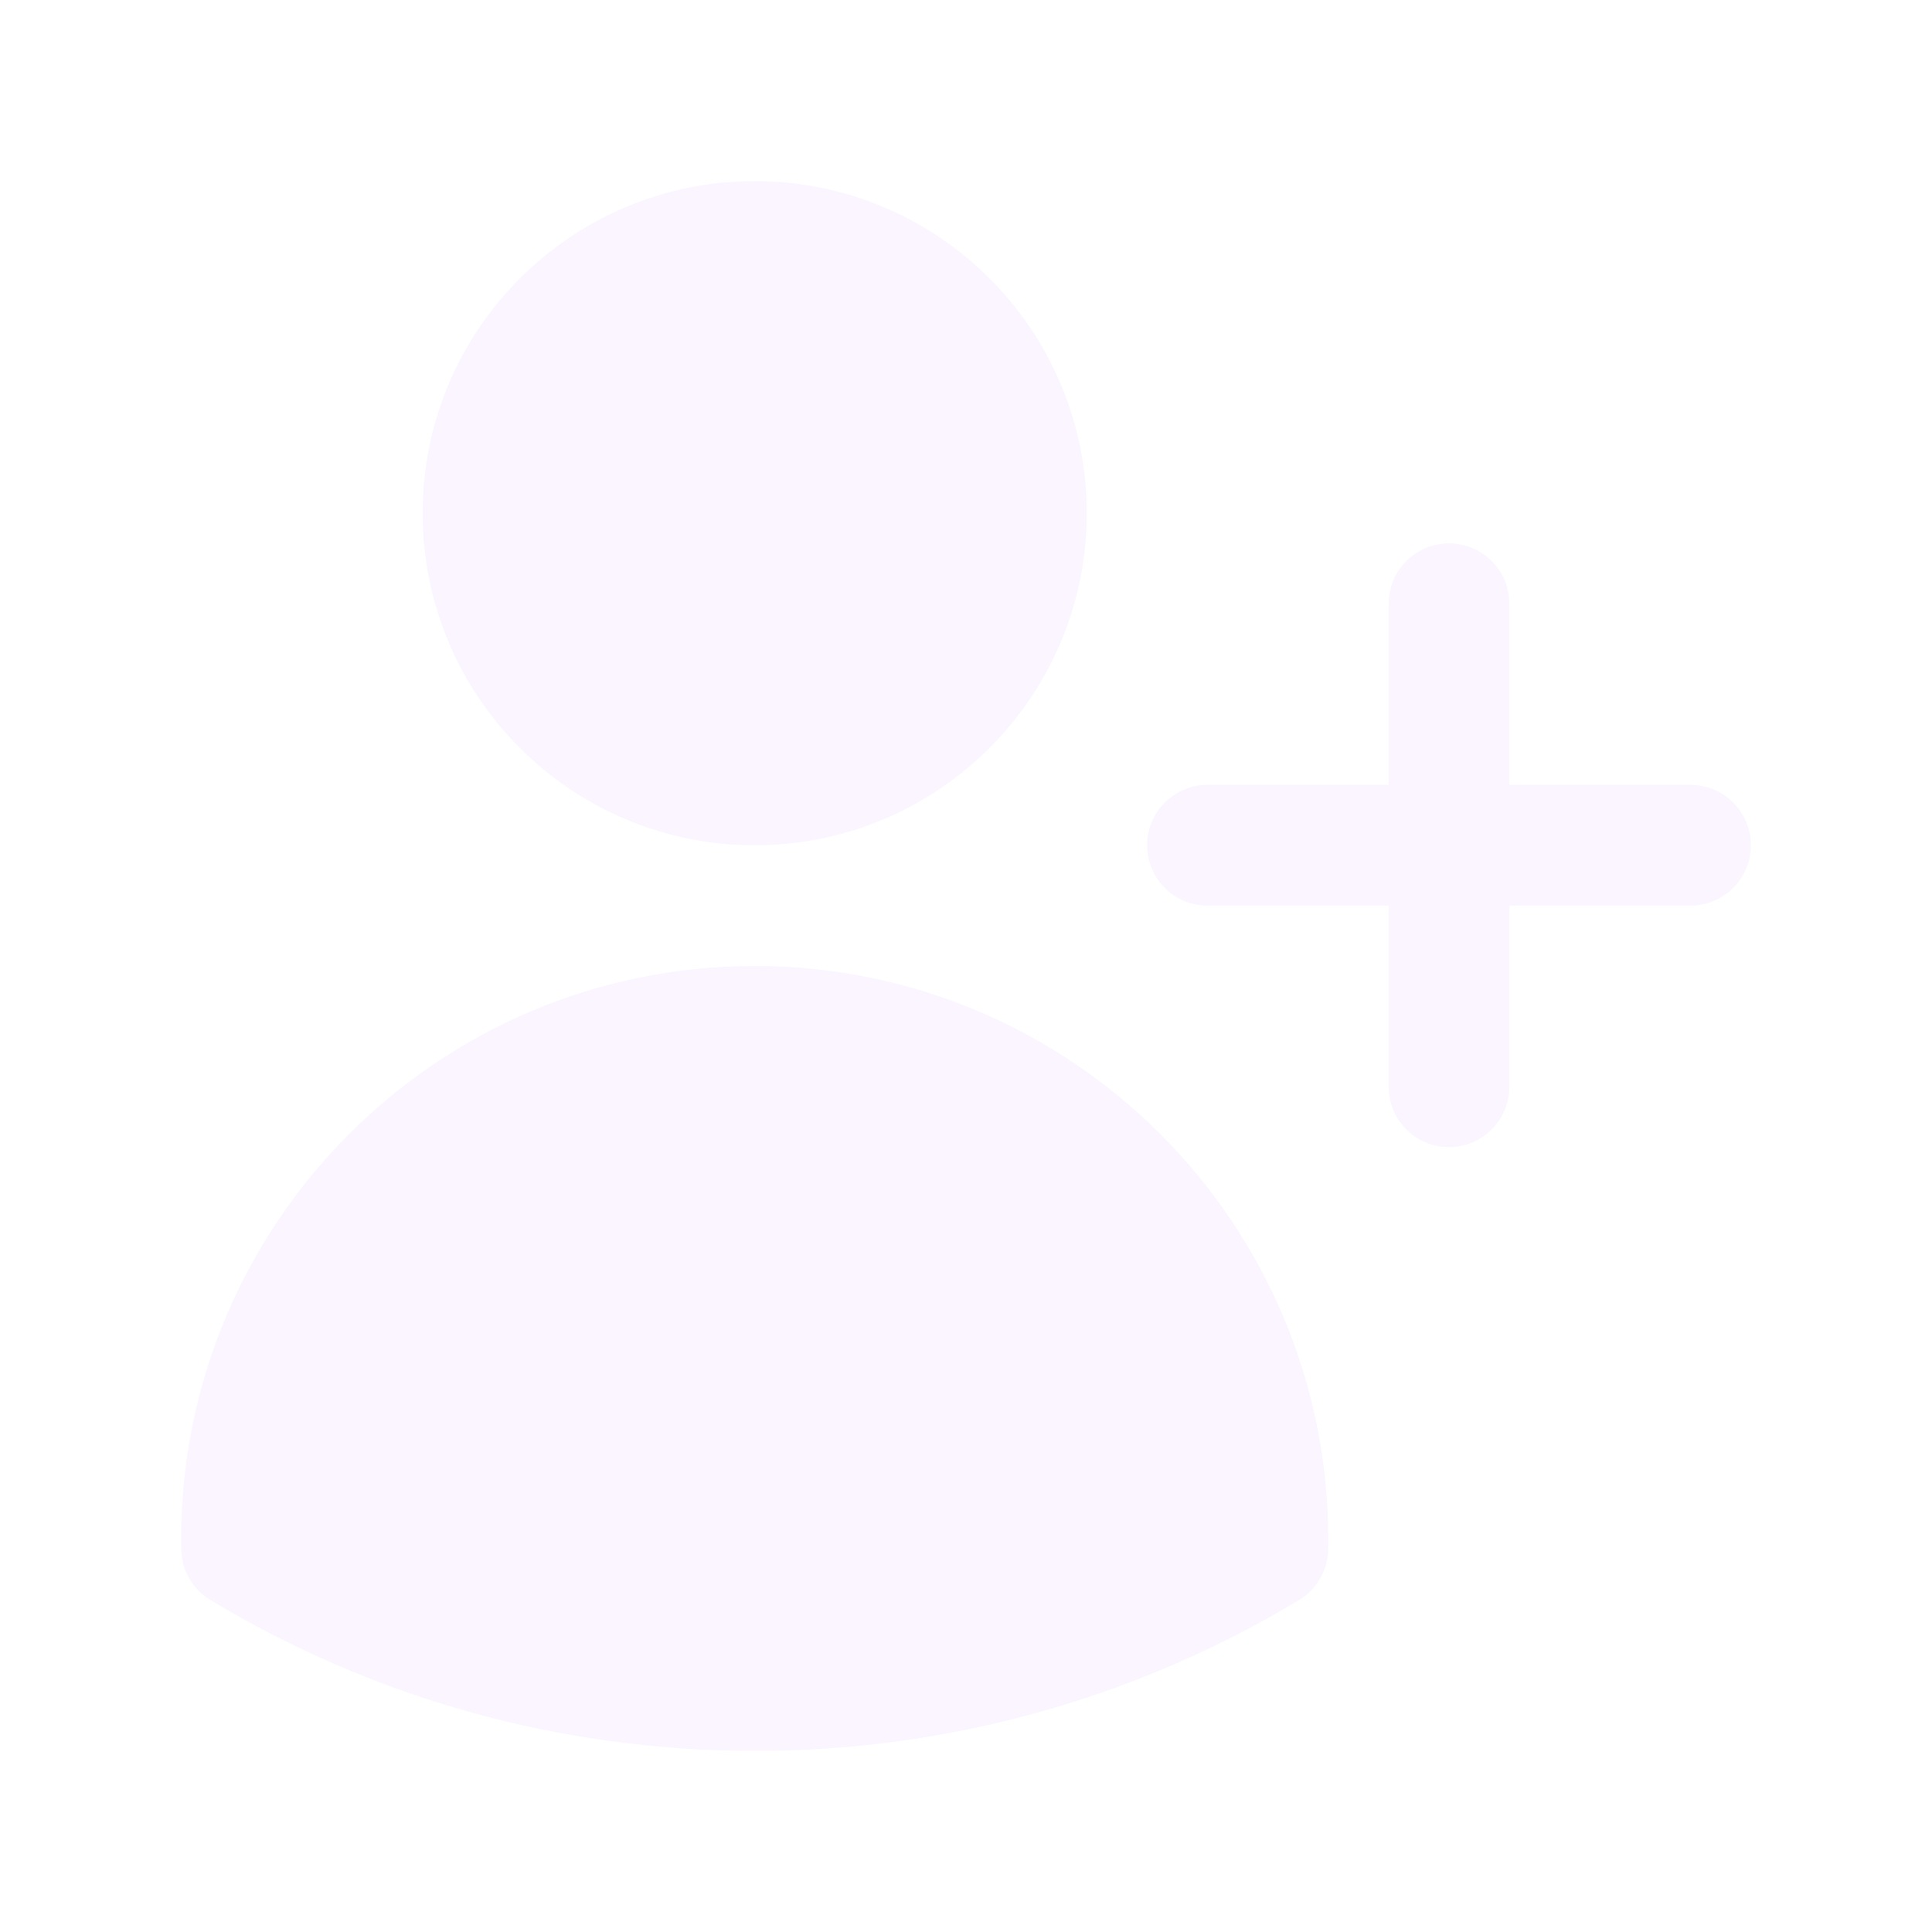
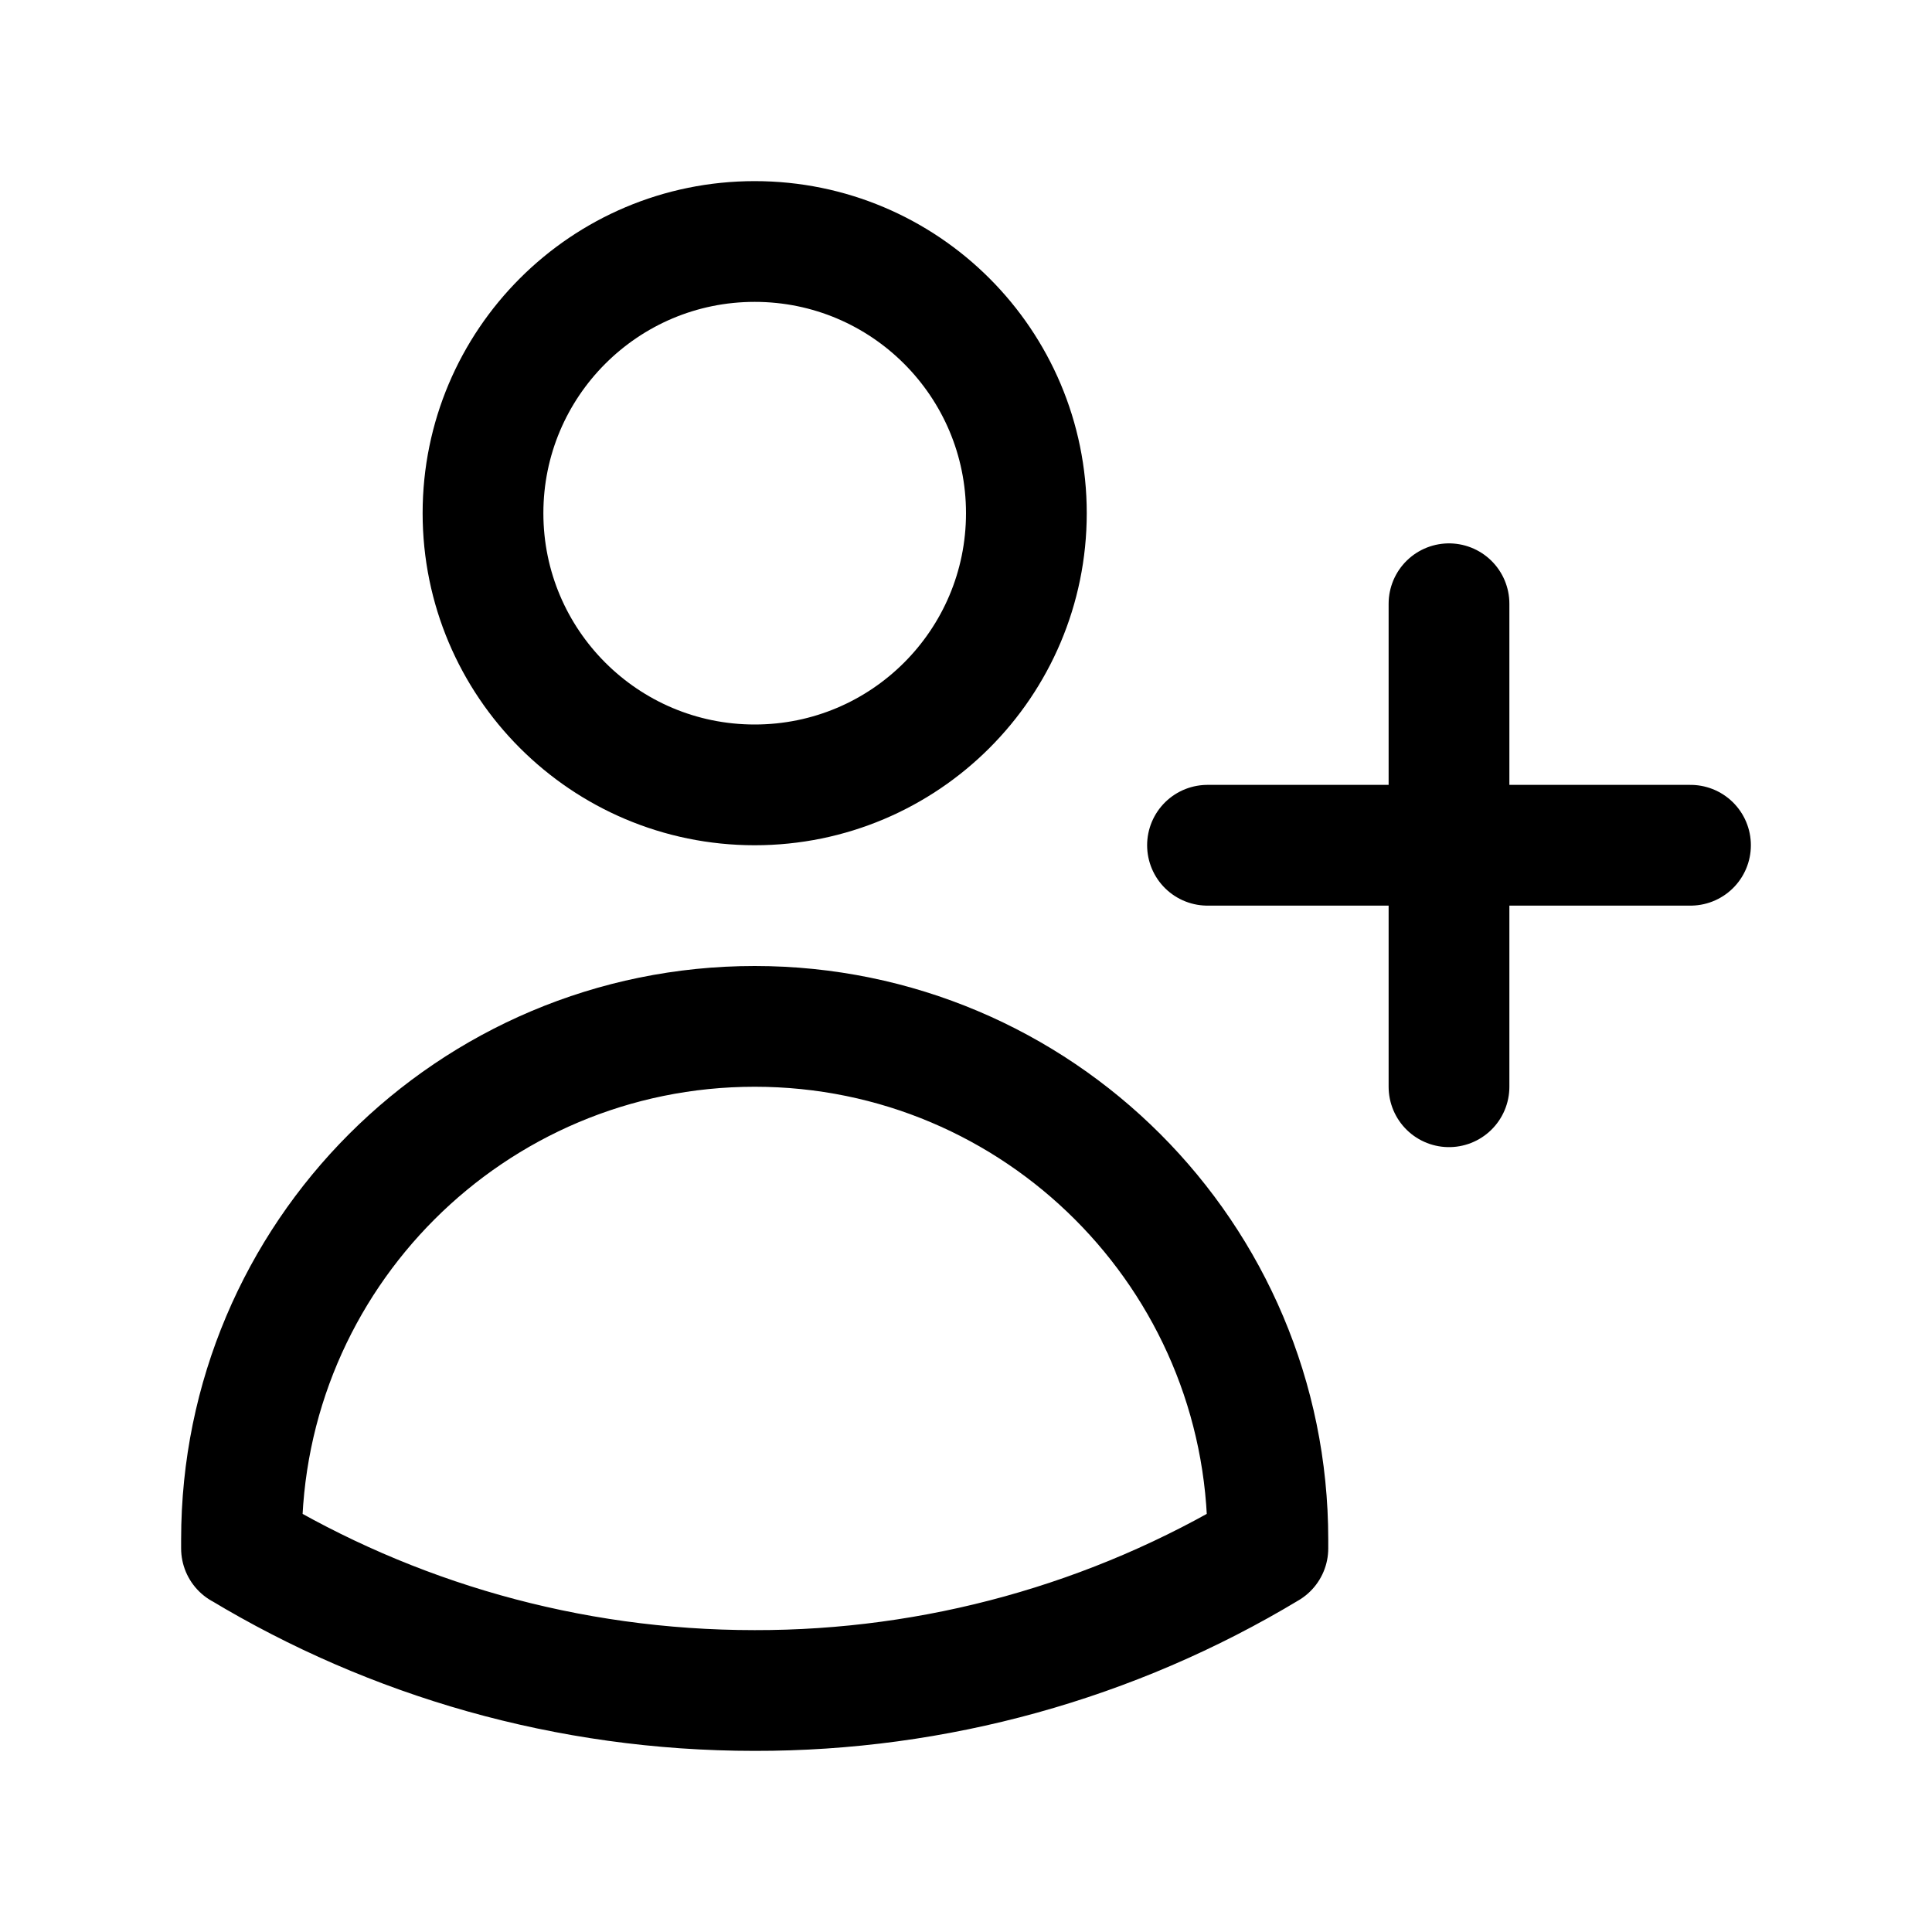
- <svg xmlns="http://www.w3.org/2000/svg" viewBox="0 0 24 24" fill="#faf5ff" class="size-6">
-   <path d="M5.25 6.375a4.125 4.125 0 1 1 8.25 0 4.125 4.125 0 0 1-8.25 0ZM2.25 19.125a7.125 7.125 0 0 1 14.25 0v.003l-.001.119a.75.75 0 0 1-.363.63 13.067 13.067 0 0 1-6.761 1.873c-2.472 0-4.786-.684-6.76-1.873a.75.75 0 0 1-.364-.63l-.001-.122ZM18.75 7.5a.75.75 0 0 0-1.5 0v2.25H15a.75.75 0 0 0 0 1.5h2.25v2.25a.75.75 0 0 0 1.5 0v-2.25H21a.75.75 0 0 0 0-1.5h-2.25V7.5Z" />
+ <svg xmlns="http://www.w3.org/2000/svg" fill="none" viewBox="0 0 24 24" stroke-width="1.5" stroke="currentColor" class="size-6">
+   <path stroke-linecap="round" stroke-linejoin="round" d="M18 7.5v3m0 0v3m0-3h3m-3 0h-3m-2.25-4.125a3.375 3.375 0 1 1-6.75 0 3.375 3.375 0 0 1 6.75 0ZM3 19.235v-.11a6.375 6.375 0 0 1 12.75 0v.109A12.318 12.318 0 0 1 9.374 21c-2.331 0-4.512-.645-6.374-1.766Z" />
</svg>
